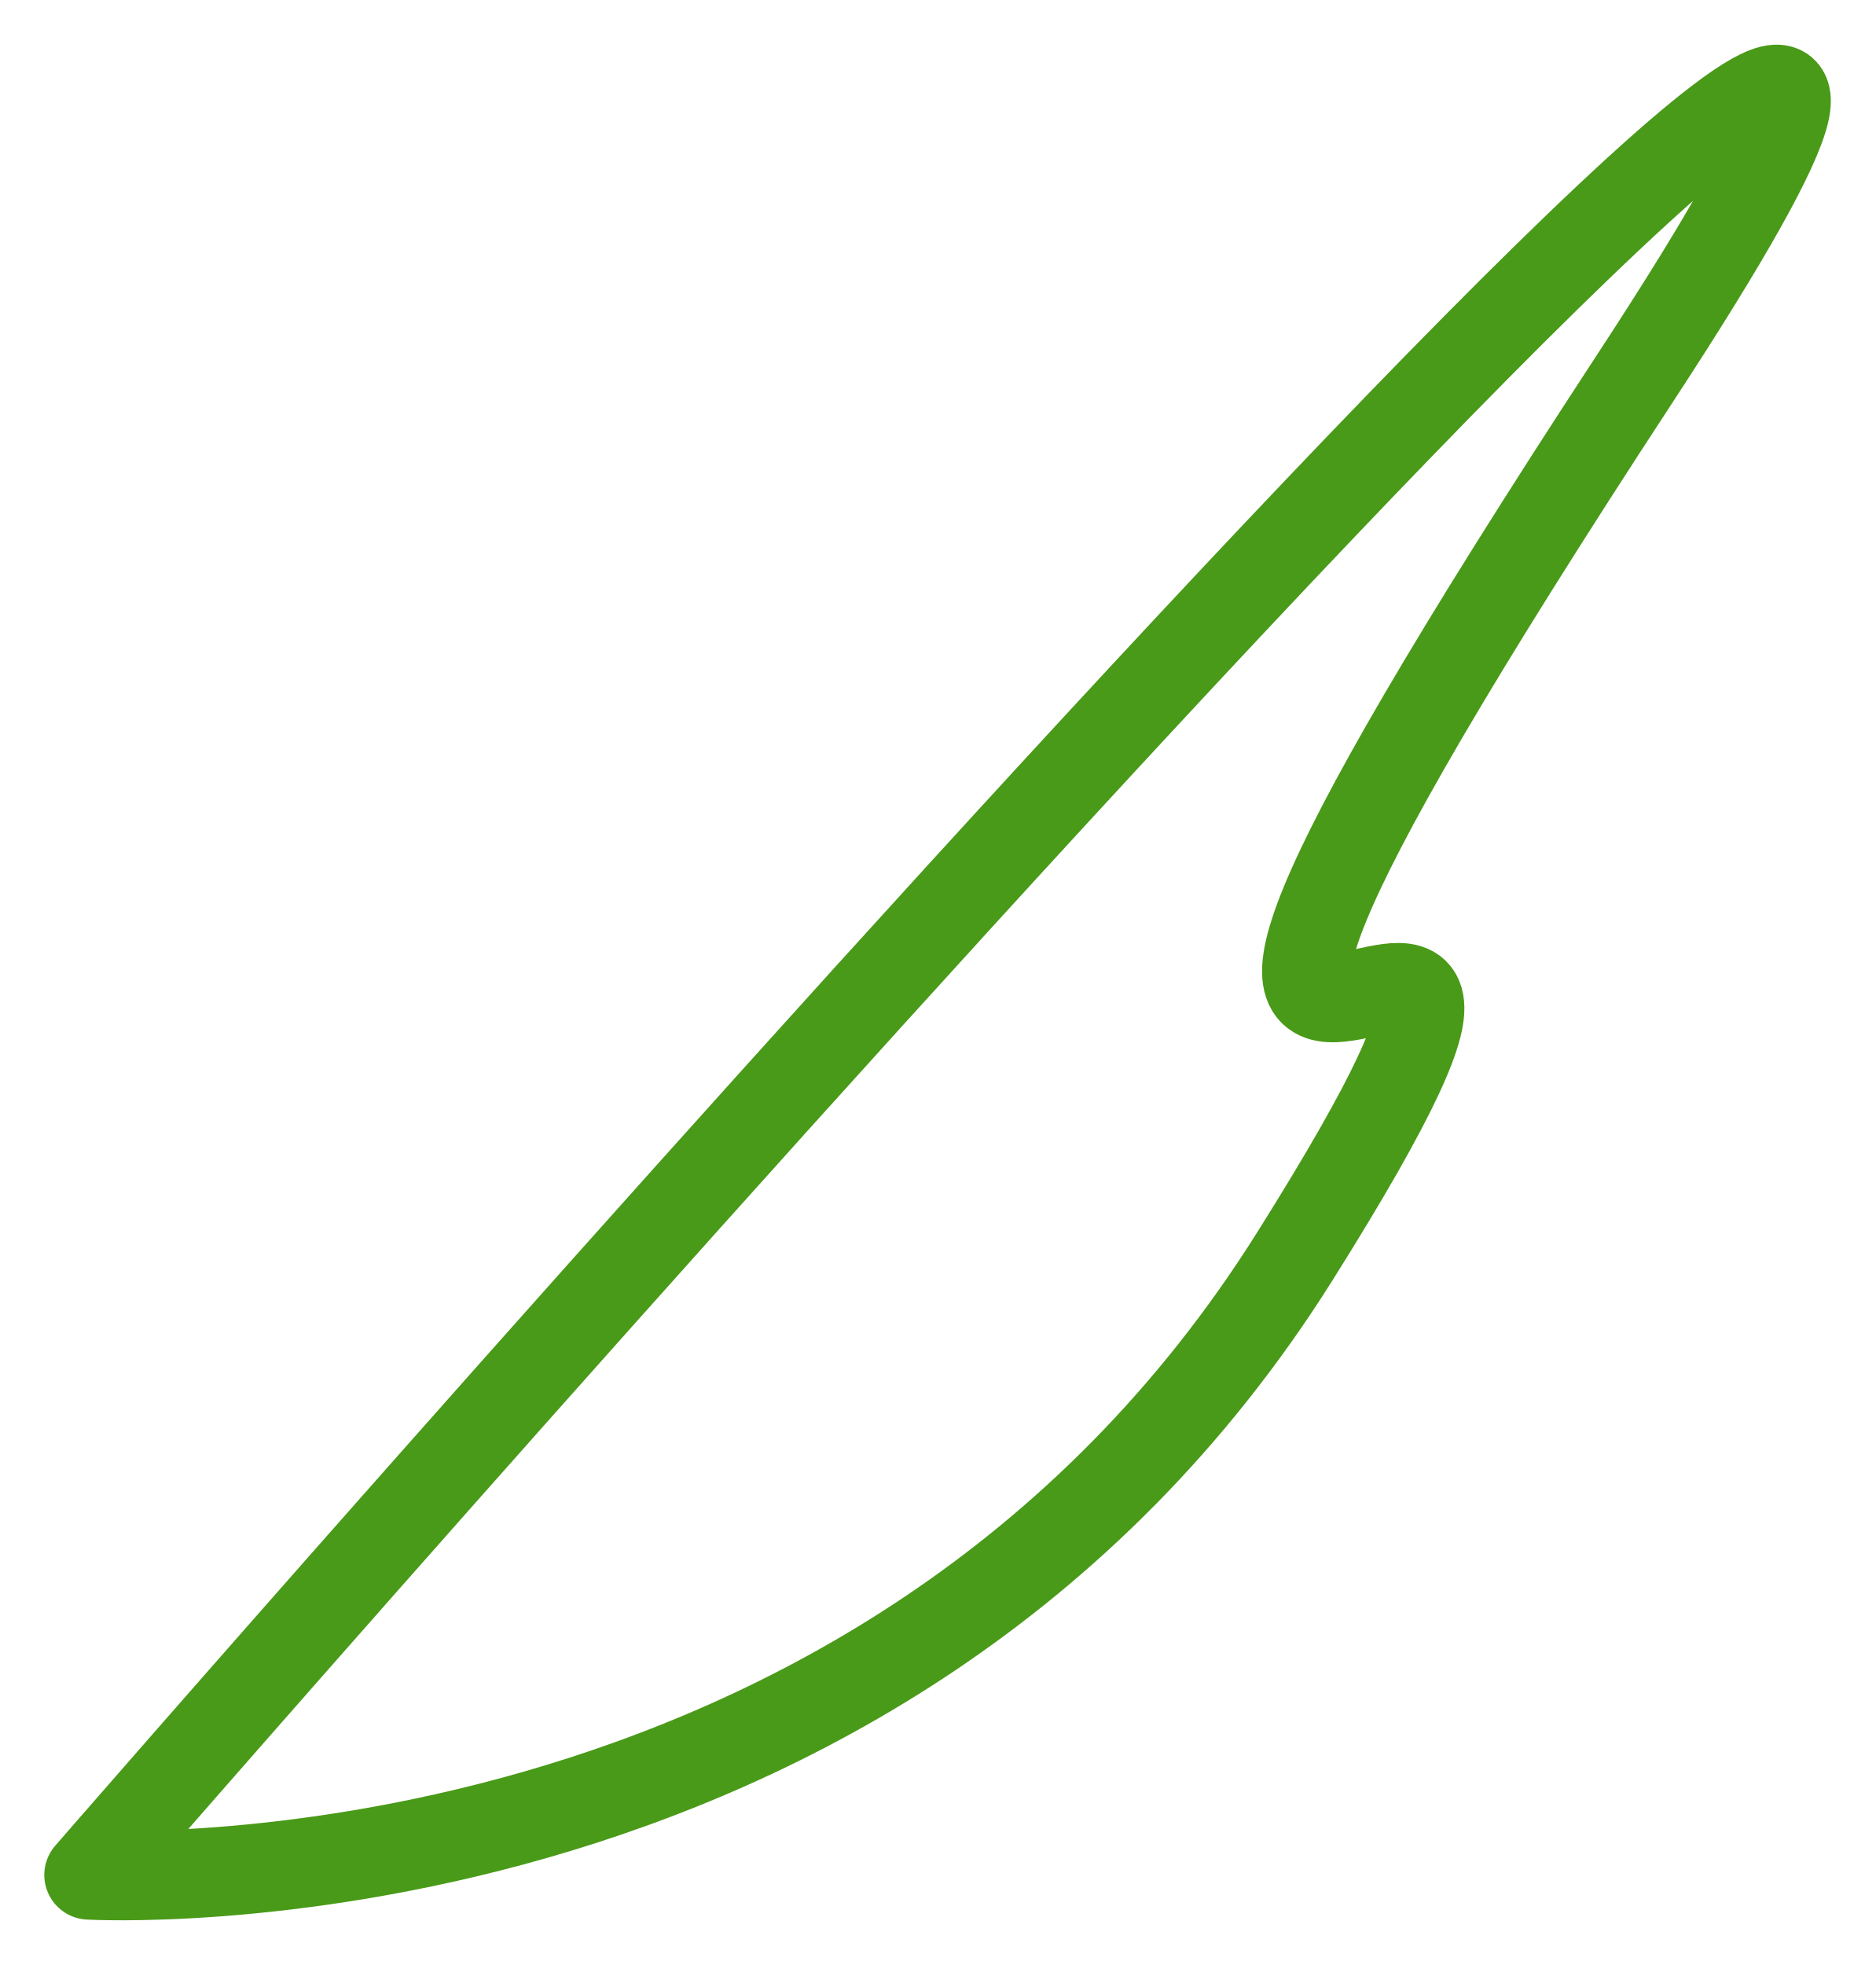
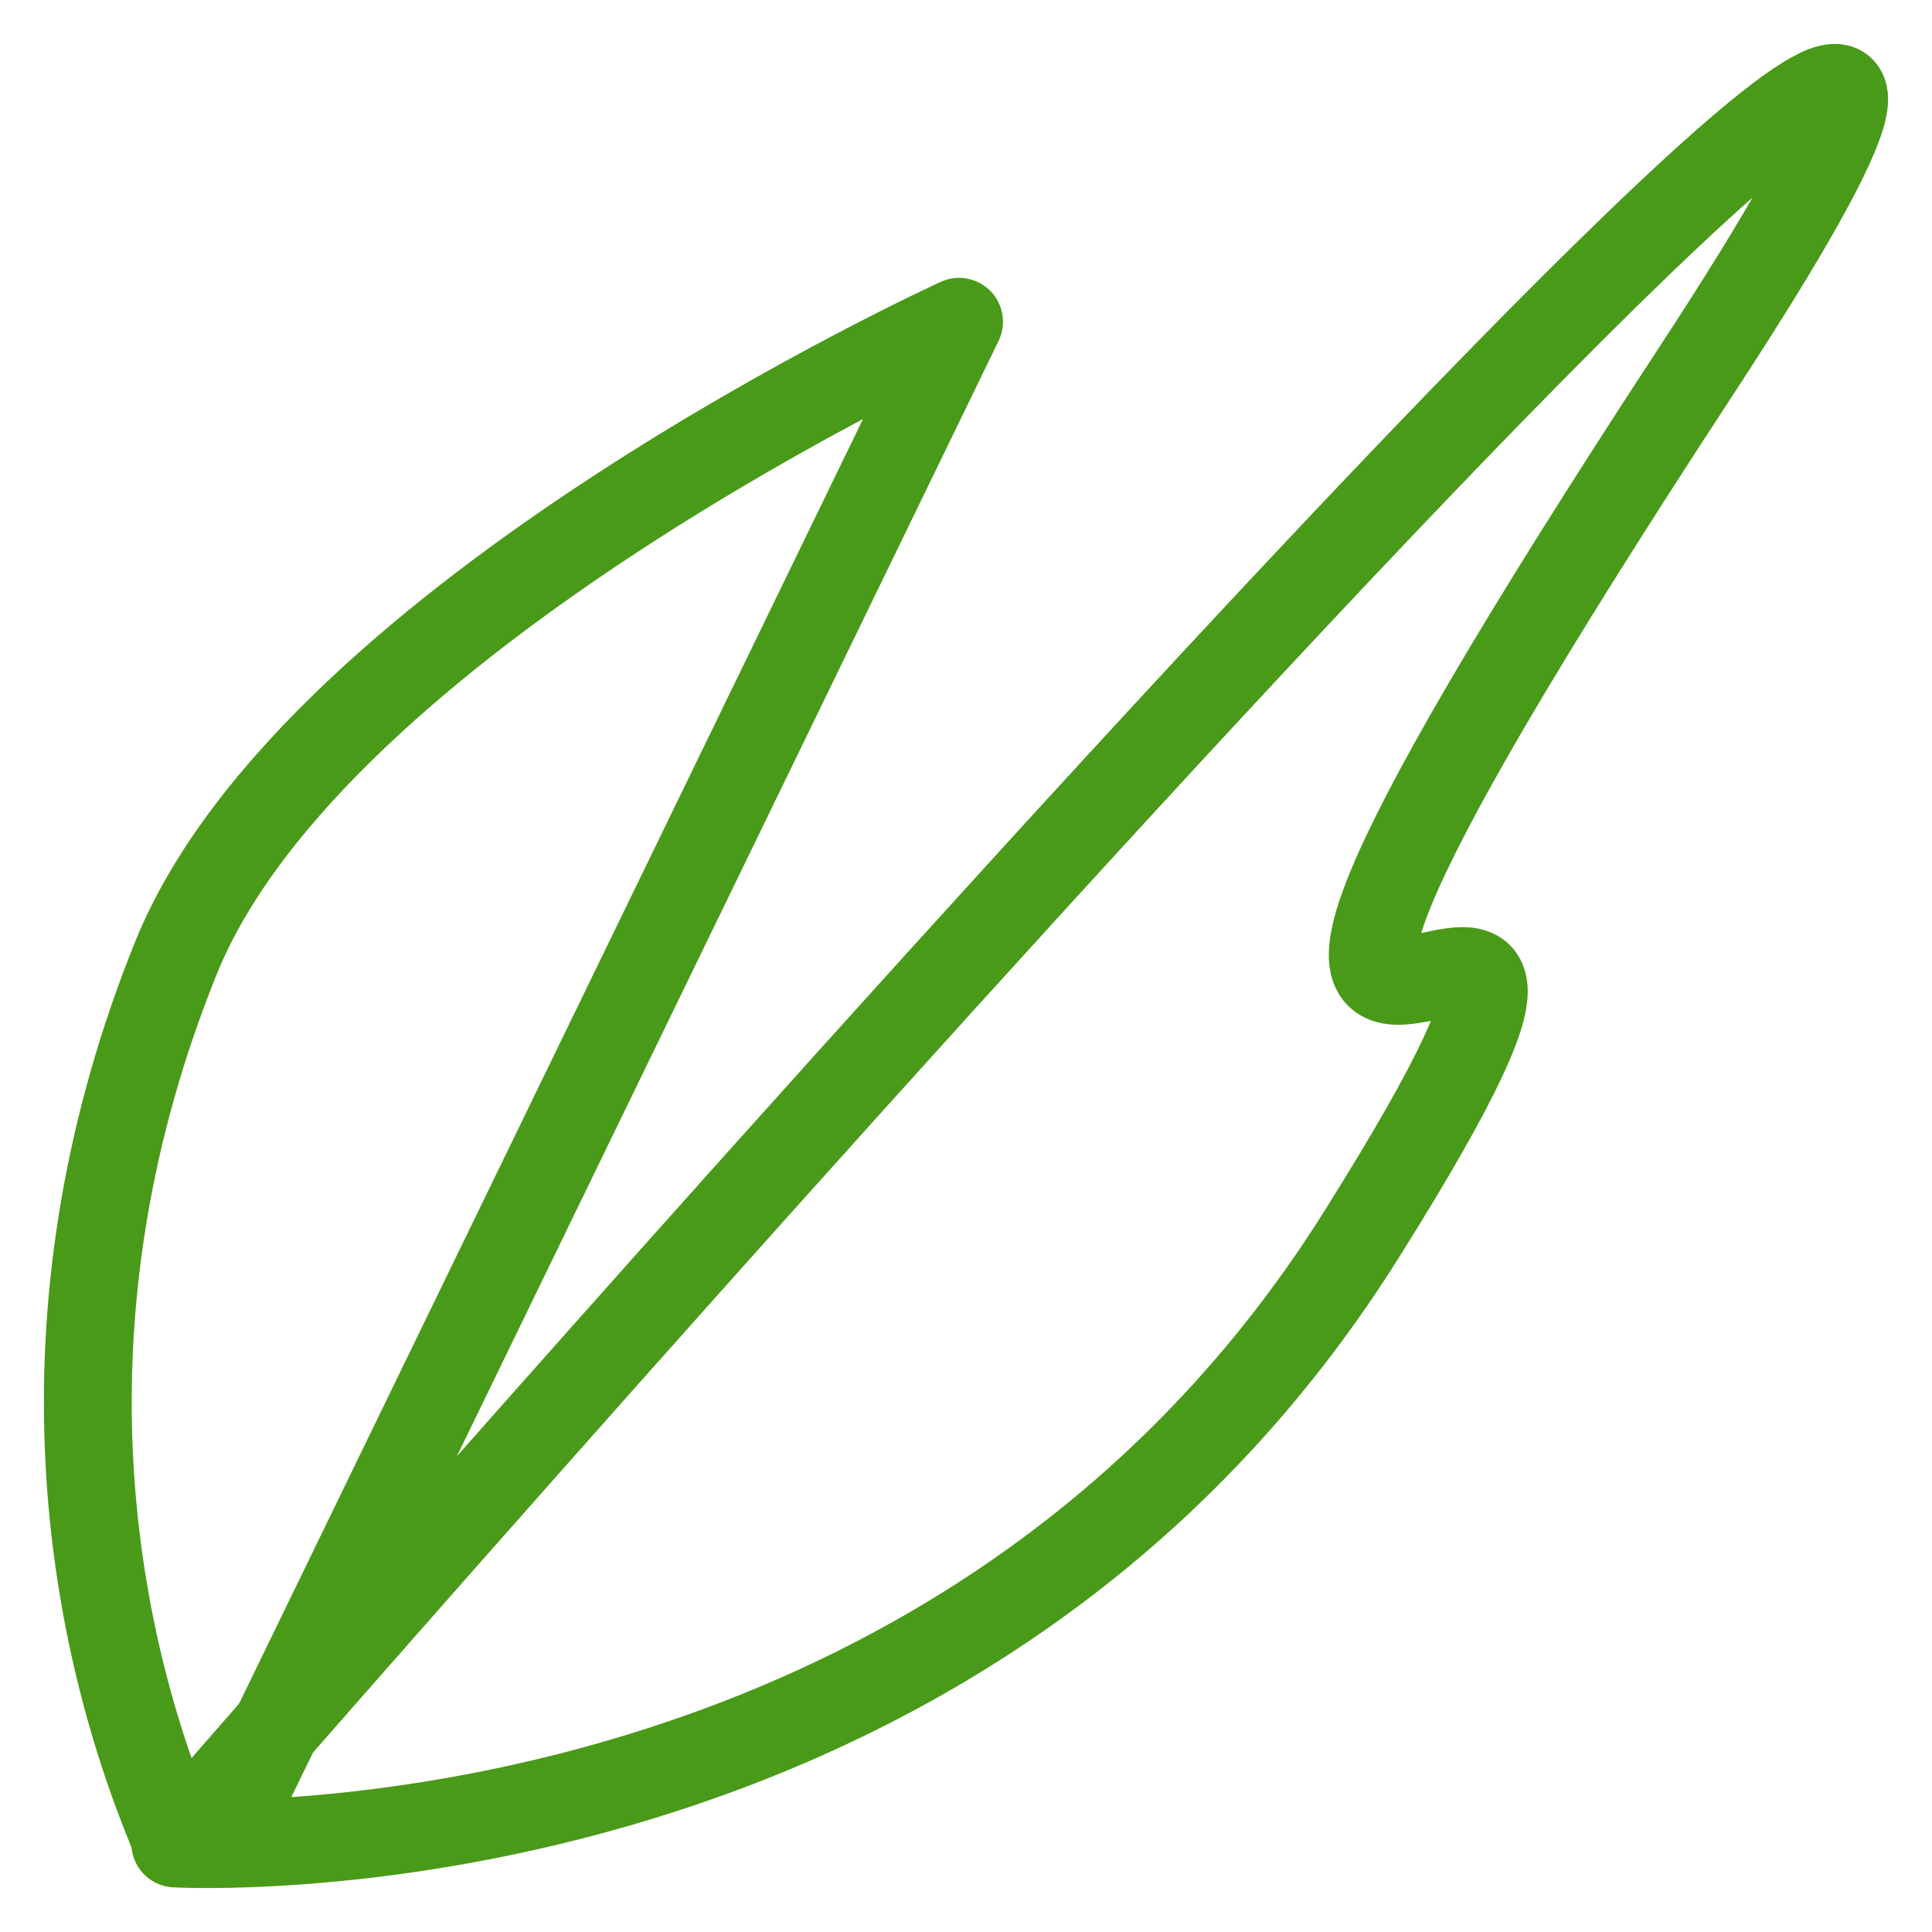
- <svg xmlns="http://www.w3.org/2000/svg" width="21" height="22" viewBox="0 0 21 22" fill="none">
-   <path d="M0.996 20.992C0.996 20.992 26.71 -8.601 18.316 4.222C9.921 17.044 19.171 6.631 14.497 14.068C9.824 21.504 0.996 20.992 0.996 20.992Z" stroke="#499A18" stroke-linejoin="round" />
+ <svg xmlns="http://www.w3.org/2000/svg" width="22" height="22" viewBox="0 0 22 22" fill="none">
+   <path d="M2.527 20.947L10.921 3.664C10.921 3.664 3.576 7.009 2.002 10.912C0.428 14.814 0.927 18.404 2.002 20.947" stroke="#499A18" stroke-linecap="round" stroke-linejoin="round" />
+   <path d="M1.996 20.992C1.996 20.992 27.71 -8.601 19.316 4.222C10.921 17.044 20.171 6.631 15.497 14.068C10.824 21.504 1.996 20.992 1.996 20.992Z" stroke="#499A18" stroke-linejoin="round" />
</svg>
